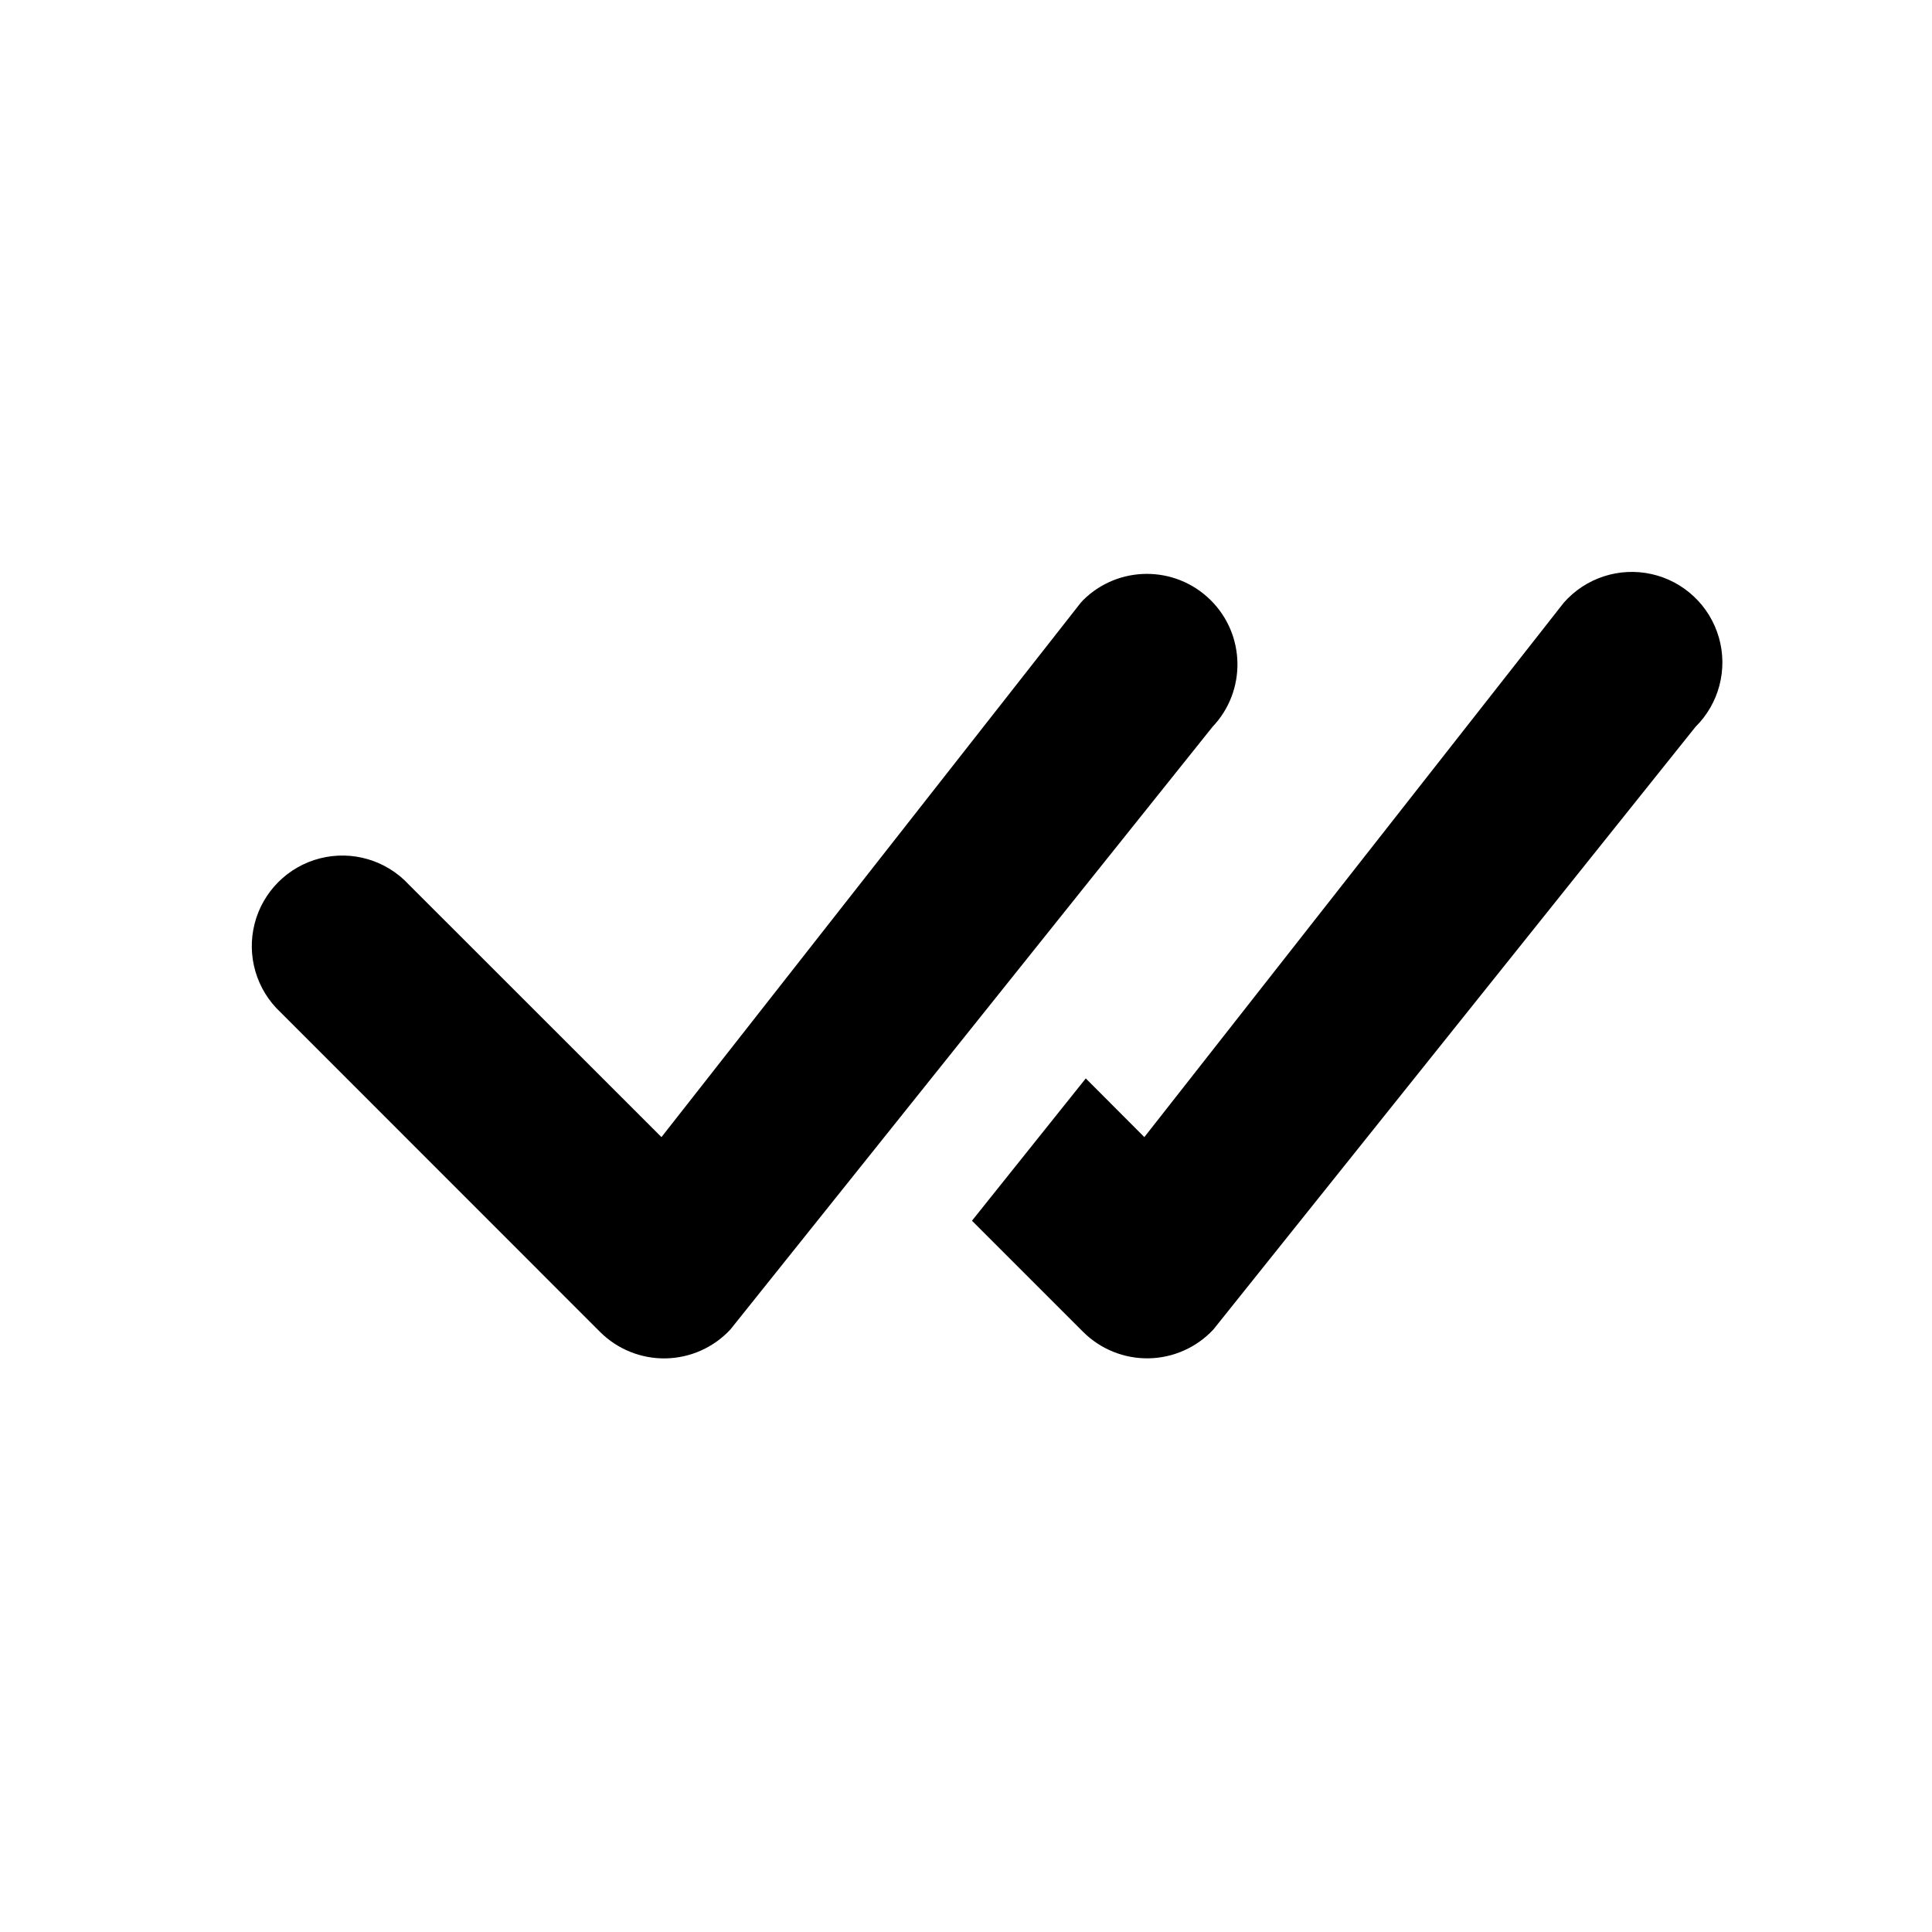
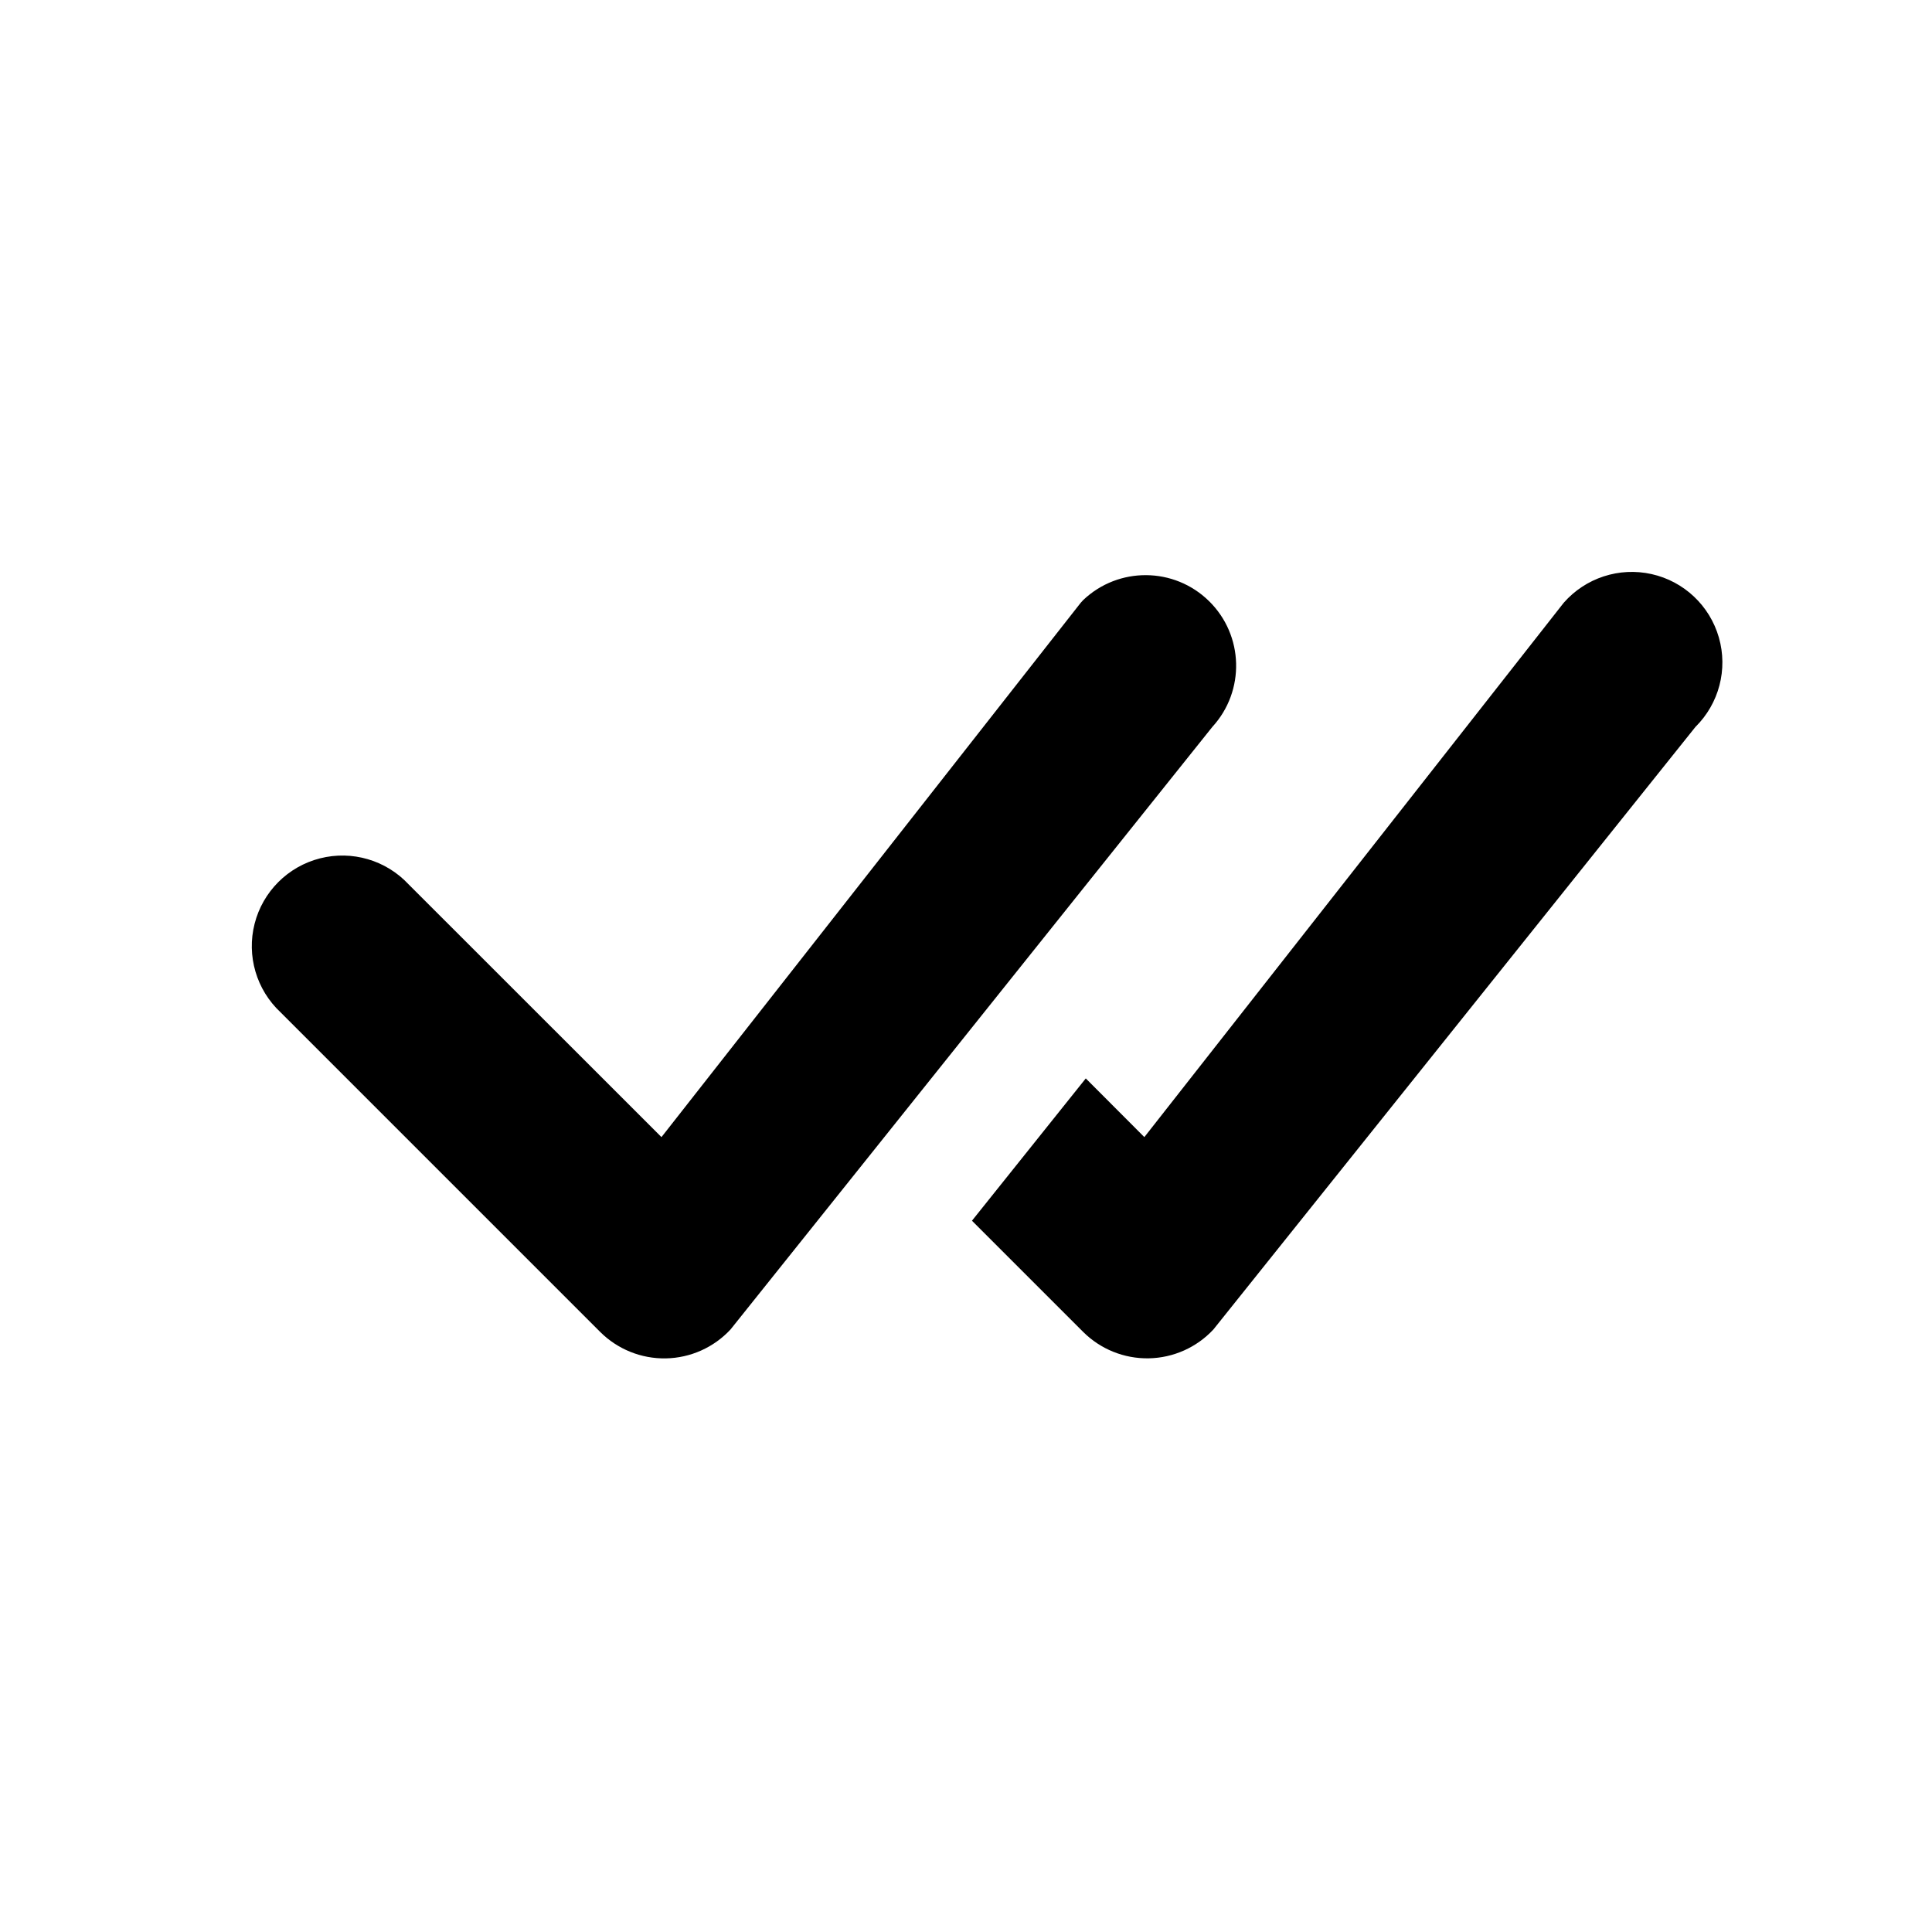
<svg xmlns="http://www.w3.org/2000/svg" width="16" height="16" fill="currentColor" class="bi bi-check-all" viewBox="0 0 16 16">
-   <path d="M8.97 4.97a.75.75 0 0 1 1.071 1.05l-3.992 4.99a.75.75 0 0 1-1.08.02L2.324 8.384a.75.75 0 1 1 1.06-1.06l2.094 2.093L8.95 4.992a.252.252 0 0 1 .02-.022zm-.92 5.14.92.92a.75.75 0 0 0 1.079-.02l3.992-4.99a.75.75 0 1 0-1.091-1.028L9.477 9.417l-.485-.486-.943 1.179z" />
+   <path d="M8.97 4.97a.75.75 0 0 1 1.07 1.05l-3.99 4.99a.75.75 0 0 1-1.08.02L2.324 8.384a.75.75 0 1 1 1.06-1.06l2.094 2.093L8.95 4.992a.252.252 0 0 1 .02-.022zm-.92 5.14.92.92a.75.75 0 0 0 1.079-.02l3.992-4.99a.75.75 0 1 0-1.091-1.028L9.477 9.417l-.485-.486-.943 1.179z" />
</svg>
